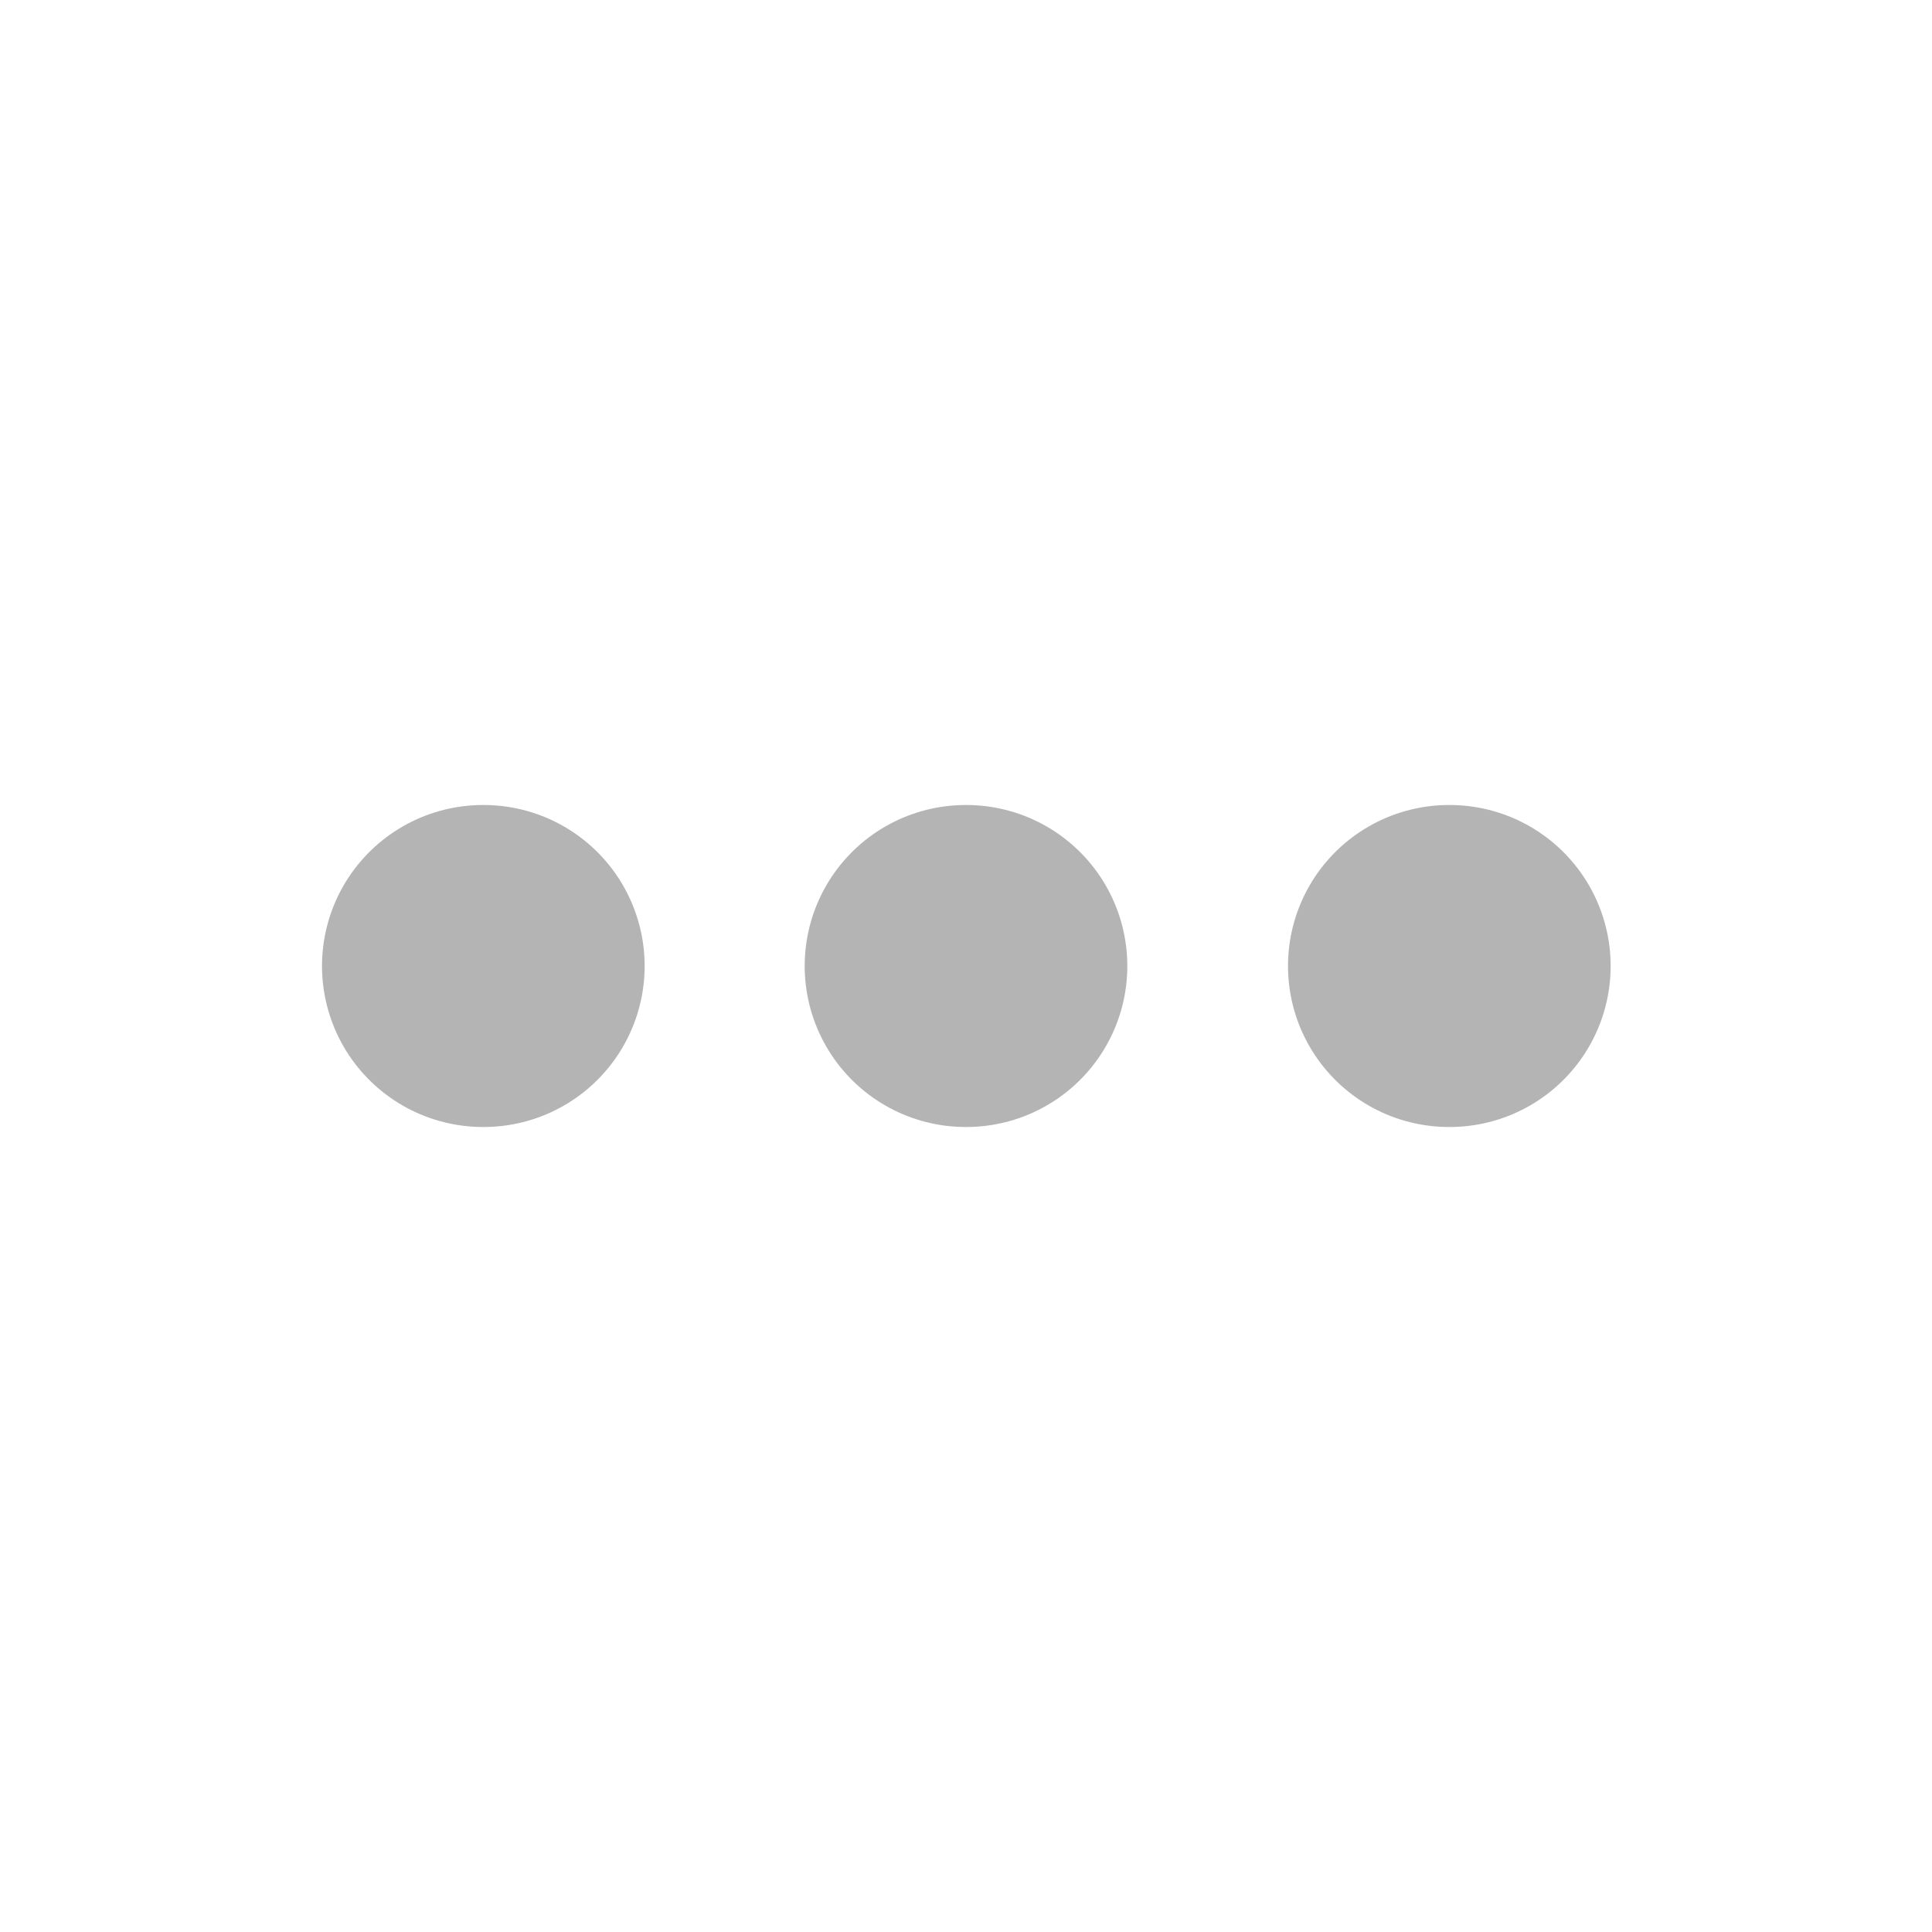
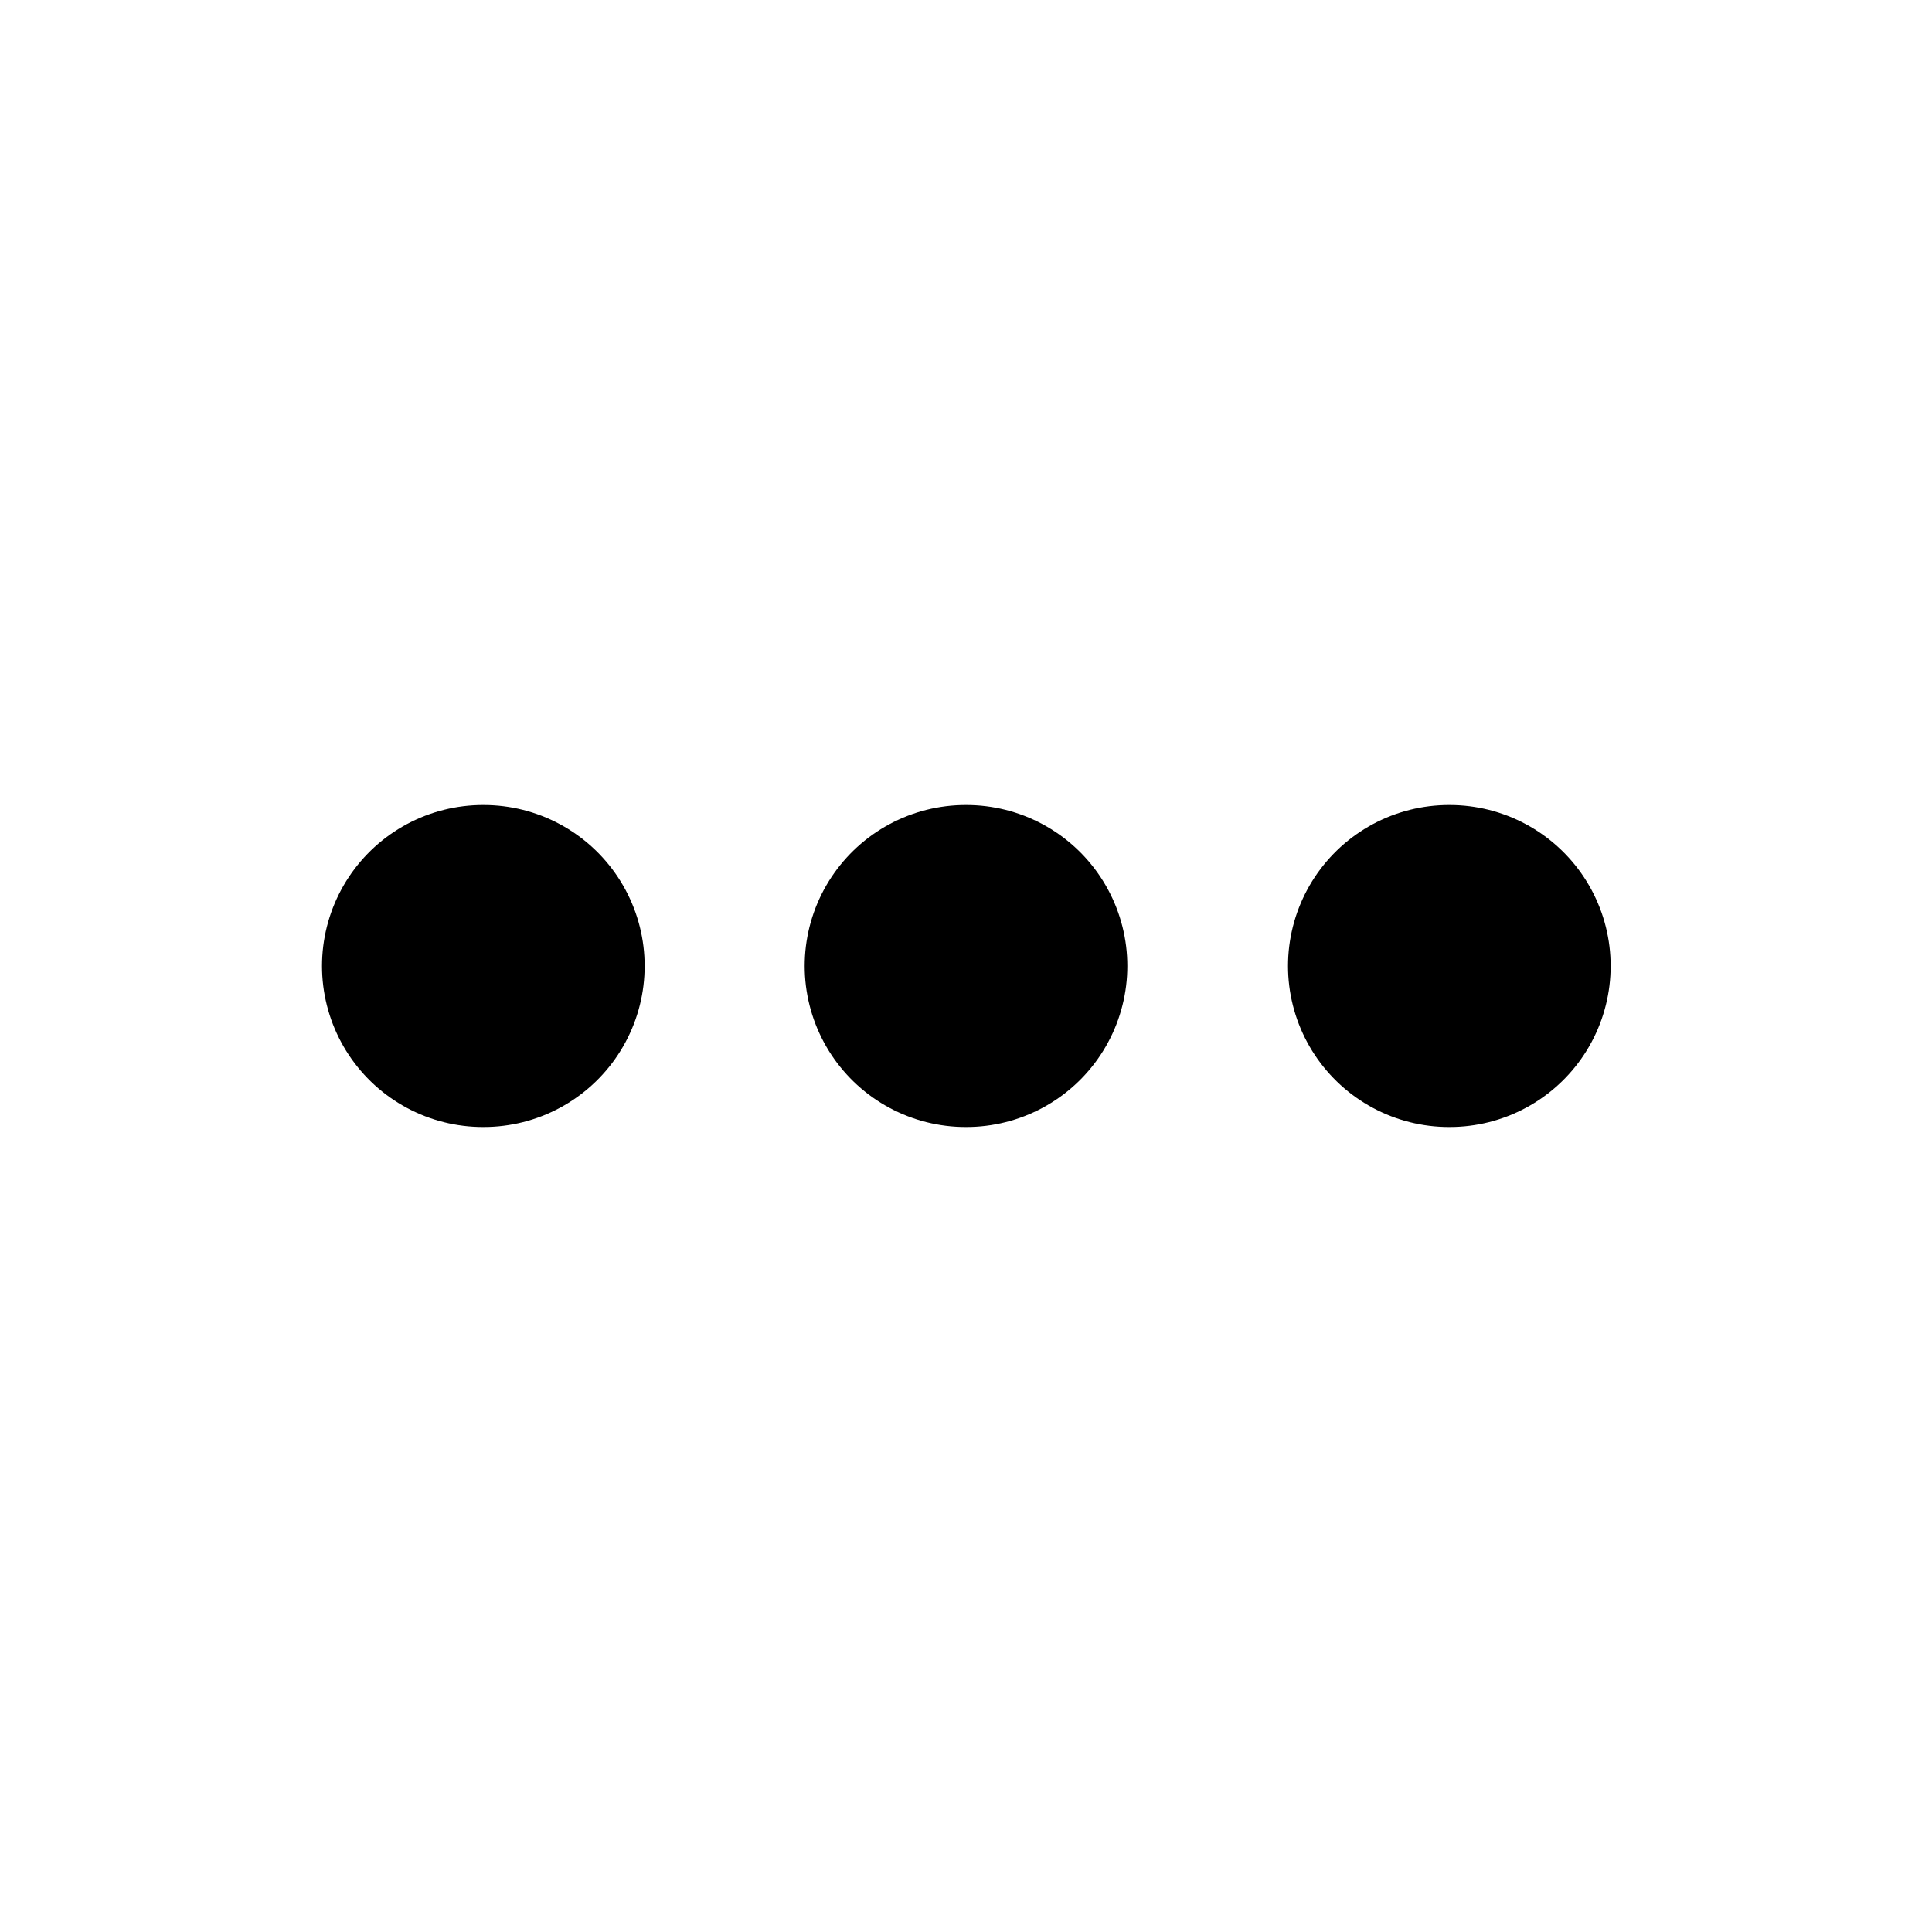
<svg xmlns="http://www.w3.org/2000/svg" width="12" height="12" viewBox="0 0 12 12" fill="none">
-   <path d="M5.998 6H6.002" stroke="#B4B4B4" stroke-width="2" stroke-linecap="round" stroke-linejoin="round" />
-   <path d="M9 6H9.004" stroke="#B4B4B4" stroke-width="2" stroke-linecap="round" stroke-linejoin="round" />
-   <path d="M3 6H3.004" stroke="#B4B4B4" stroke-width="2" stroke-linecap="round" stroke-linejoin="round" />
+   <path d="M5.998 6H6.002" stroke="currentColor" stroke-width="2" stroke-linecap="round" stroke-linejoin="round" />
+   <path d="M9 6H9.004" stroke="currentColor" stroke-width="2" stroke-linecap="round" stroke-linejoin="round" />
+   <path d="M3 6H3.004" stroke="currentColor" stroke-width="2" stroke-linecap="round" stroke-linejoin="round" />
</svg>
